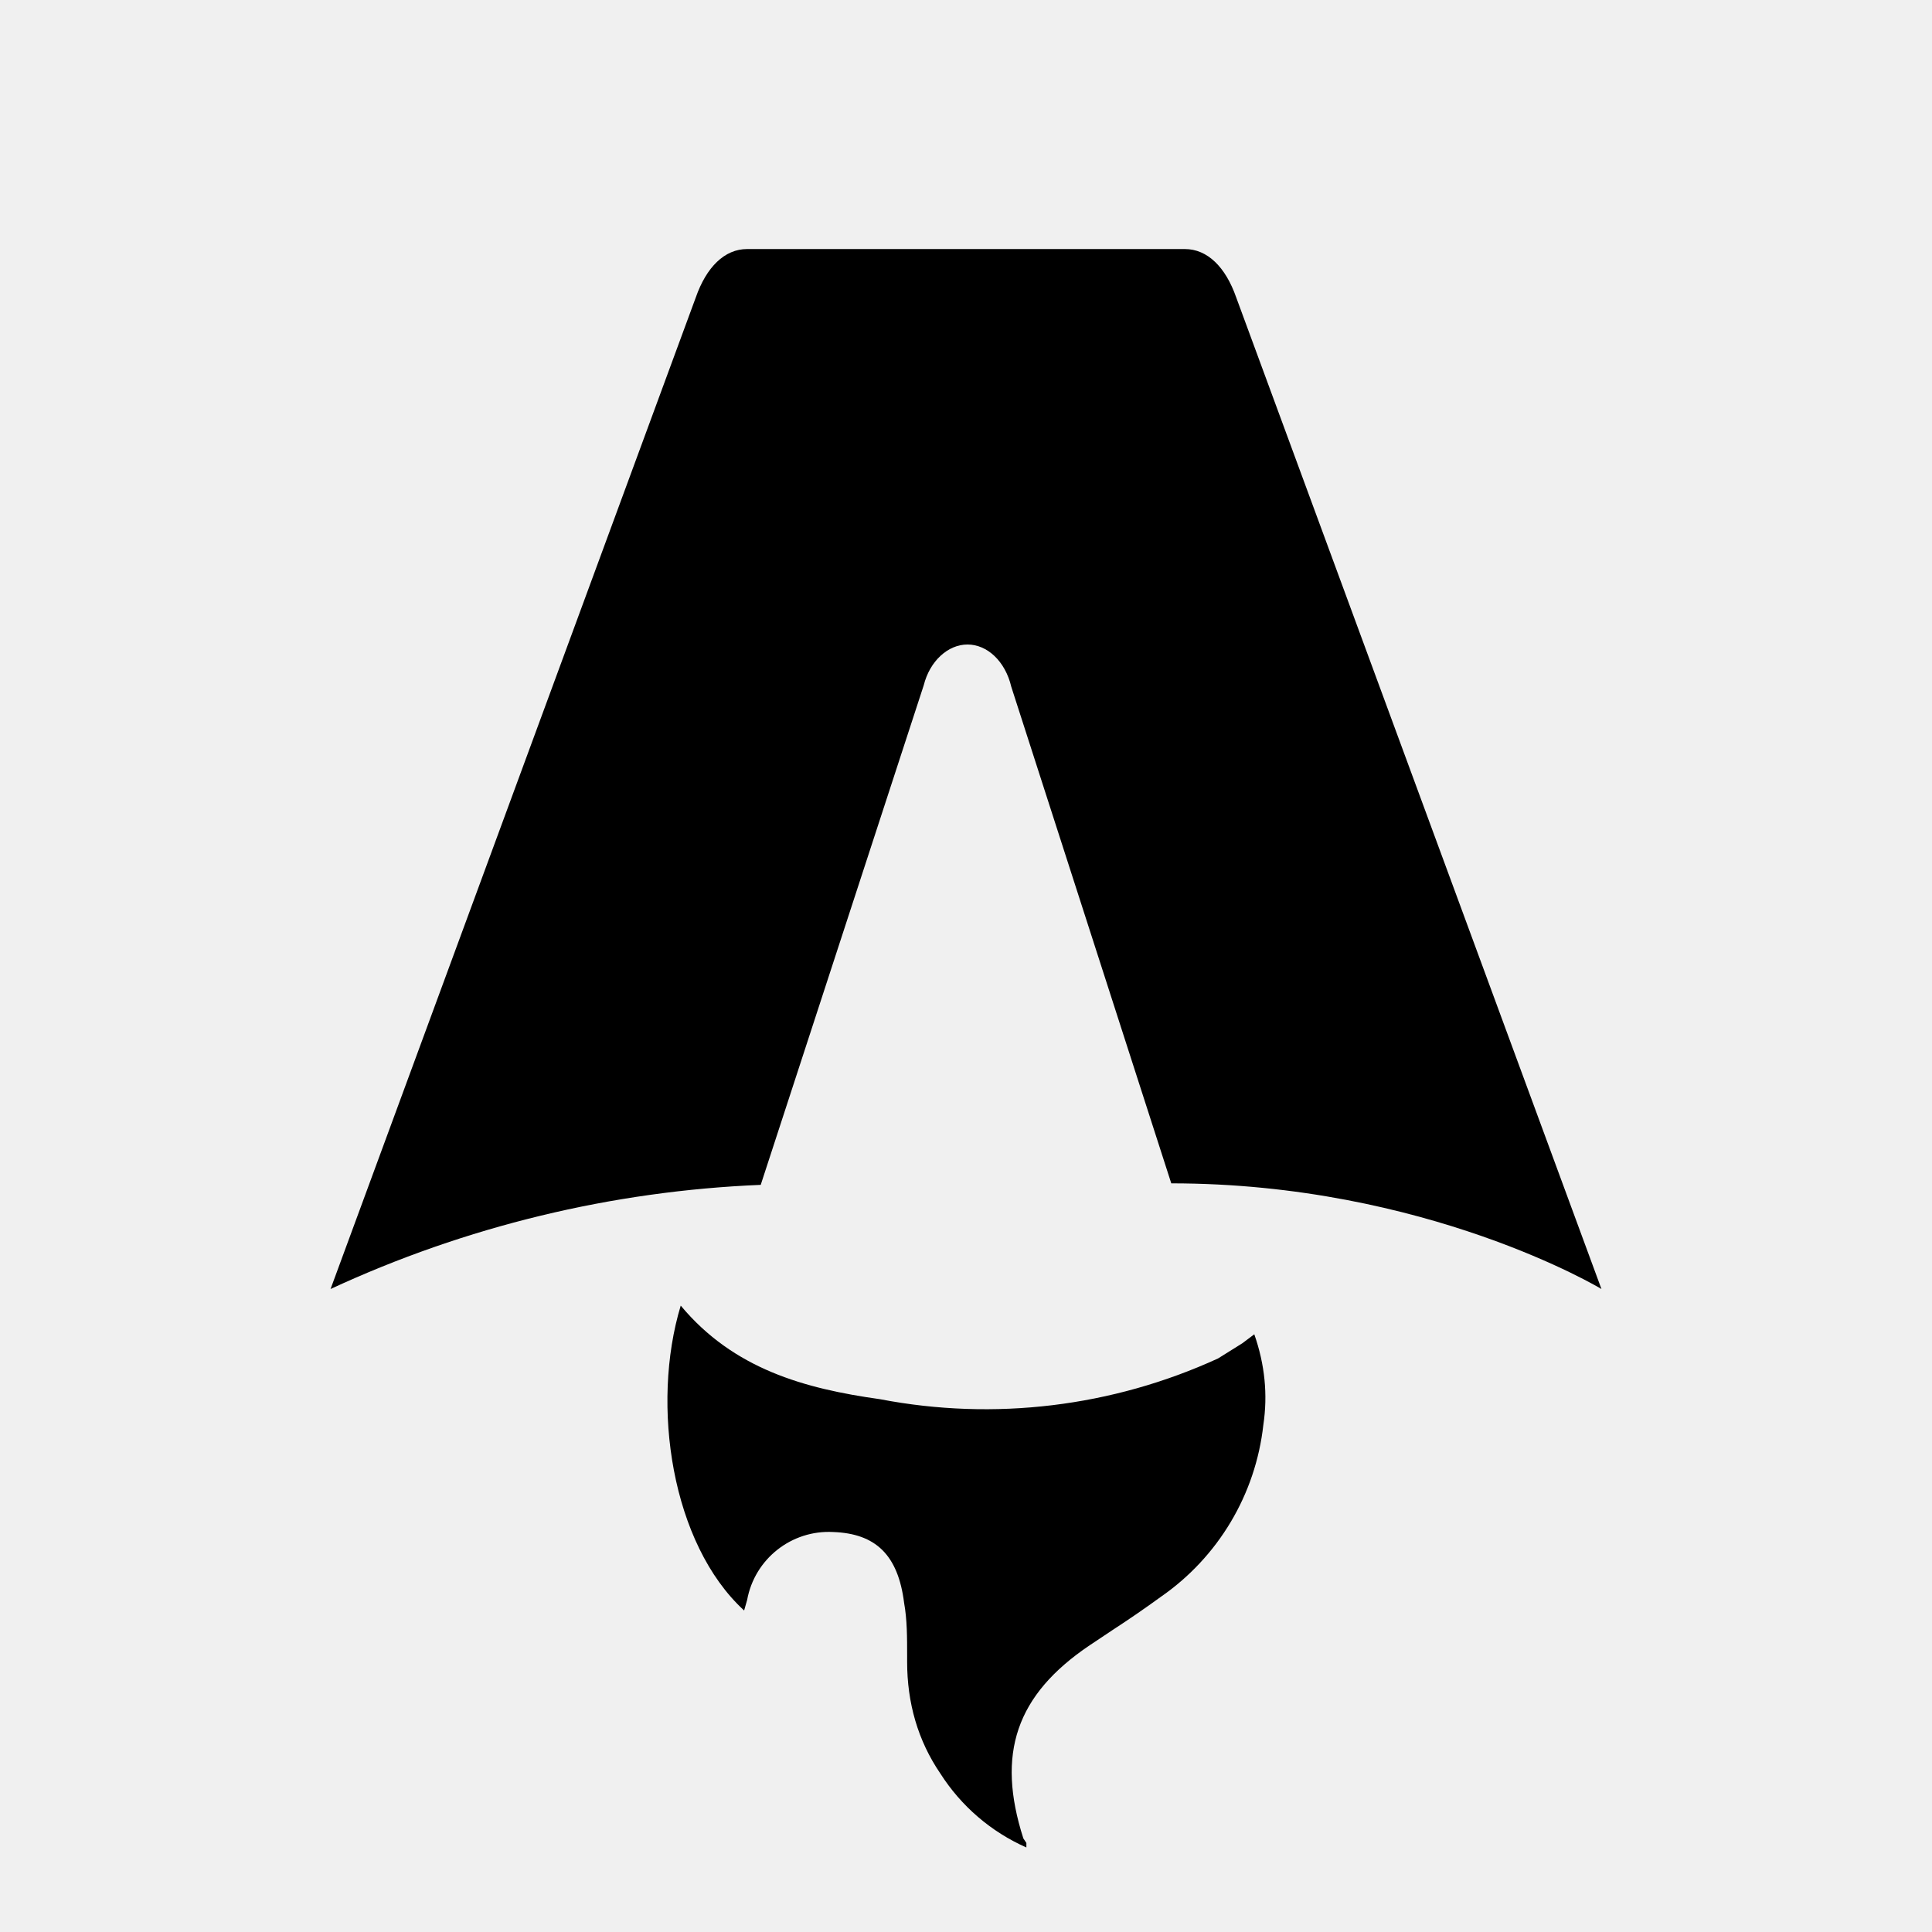
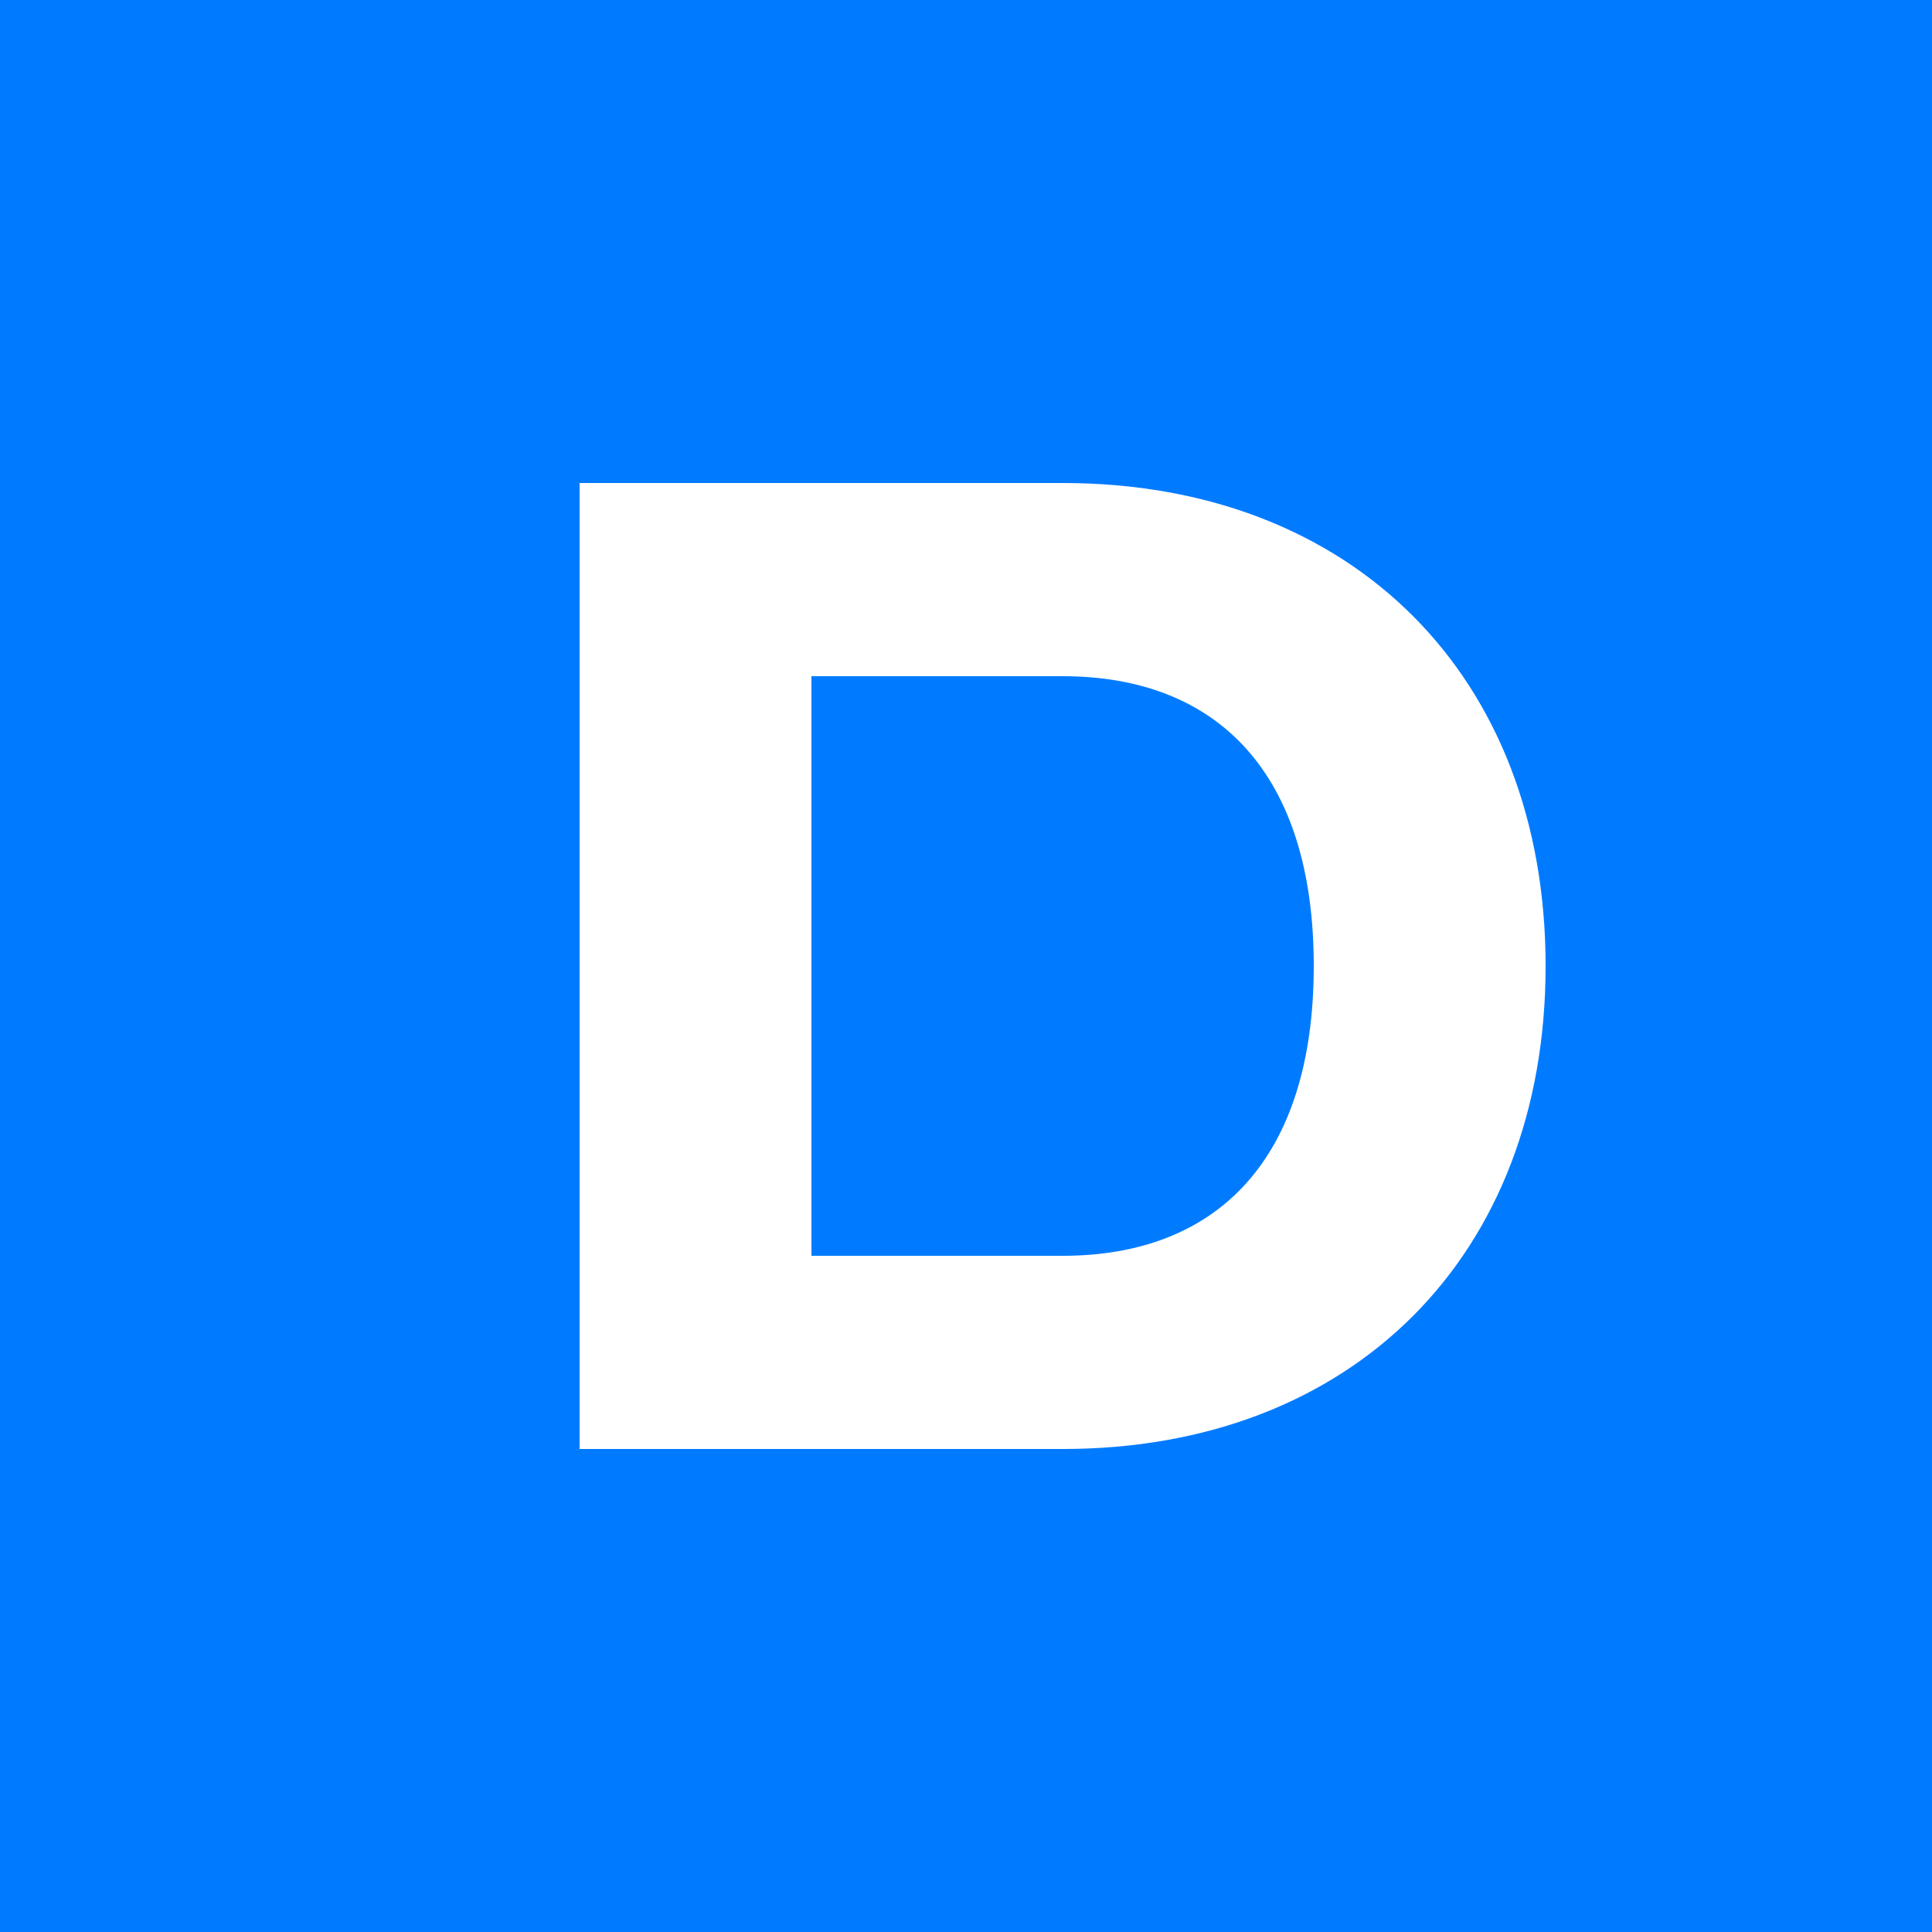
- <svg xmlns="http://www.w3.org/2000/svg" fill="none" viewBox="0 0 128 128">
-   <path d="M50.4 78.5a75.1 75.1 0 0 0-28.5 6.9l24.2-65.7c.7-2 1.9-3.2 3.4-3.2h29c1.5 0 2.7 1.2 3.4 3.2l24.2 65.7s-11.6-7-28.5-7L67 45.5c-.4-1.7-1.6-2.8-2.9-2.8-1.3 0-2.5 1.1-2.9 2.7L50.4 78.5Zm-1.1 28.2Zm-4.2-20.2c-2 6.6-.6 15.8 4.2 20.2a17.5 17.5 0 0 1 .2-.7 5.5 5.5 0 0 1 5.7-4.5c2.8.1 4.3 1.5 4.7 4.7.2 1.1.2 2.3.2 3.5v.4c0 2.7.7 5.2 2.2 7.4a13 13 0 0 0 5.7 4.9v-.3l-.2-.3c-1.8-5.6-.5-9.5 4.4-12.8l1.5-1a73 73 0 0 0 3.2-2.2 16 16 0 0 0 6.8-11.4c.3-2 .1-4-.6-6l-.8.6-1.6 1a37 37 0 0 1-22.4 2.7c-5-.7-9.7-2-13.2-6.2Z" />
-   <style>
-         path { fill: #000; }
-         @media (prefers-color-scheme: dark) {
-             path { fill: #FFF; }
-         }
-     </style>
+ <svg xmlns="http://www.w3.org/2000/svg" viewBox="0 0 100 100">
+   <rect width="100" height="100" fill="#007bff" />
+   <path d="M30 25 h25 c15 0 25 10 25 25 s-10 25 -25 25 h-25 v-50 z M42 35 v30 h13 c8 0 13 -5 13 -15 s-5 -15 -13 -15 h-13 z" fill="#ffffff" />
</svg>
